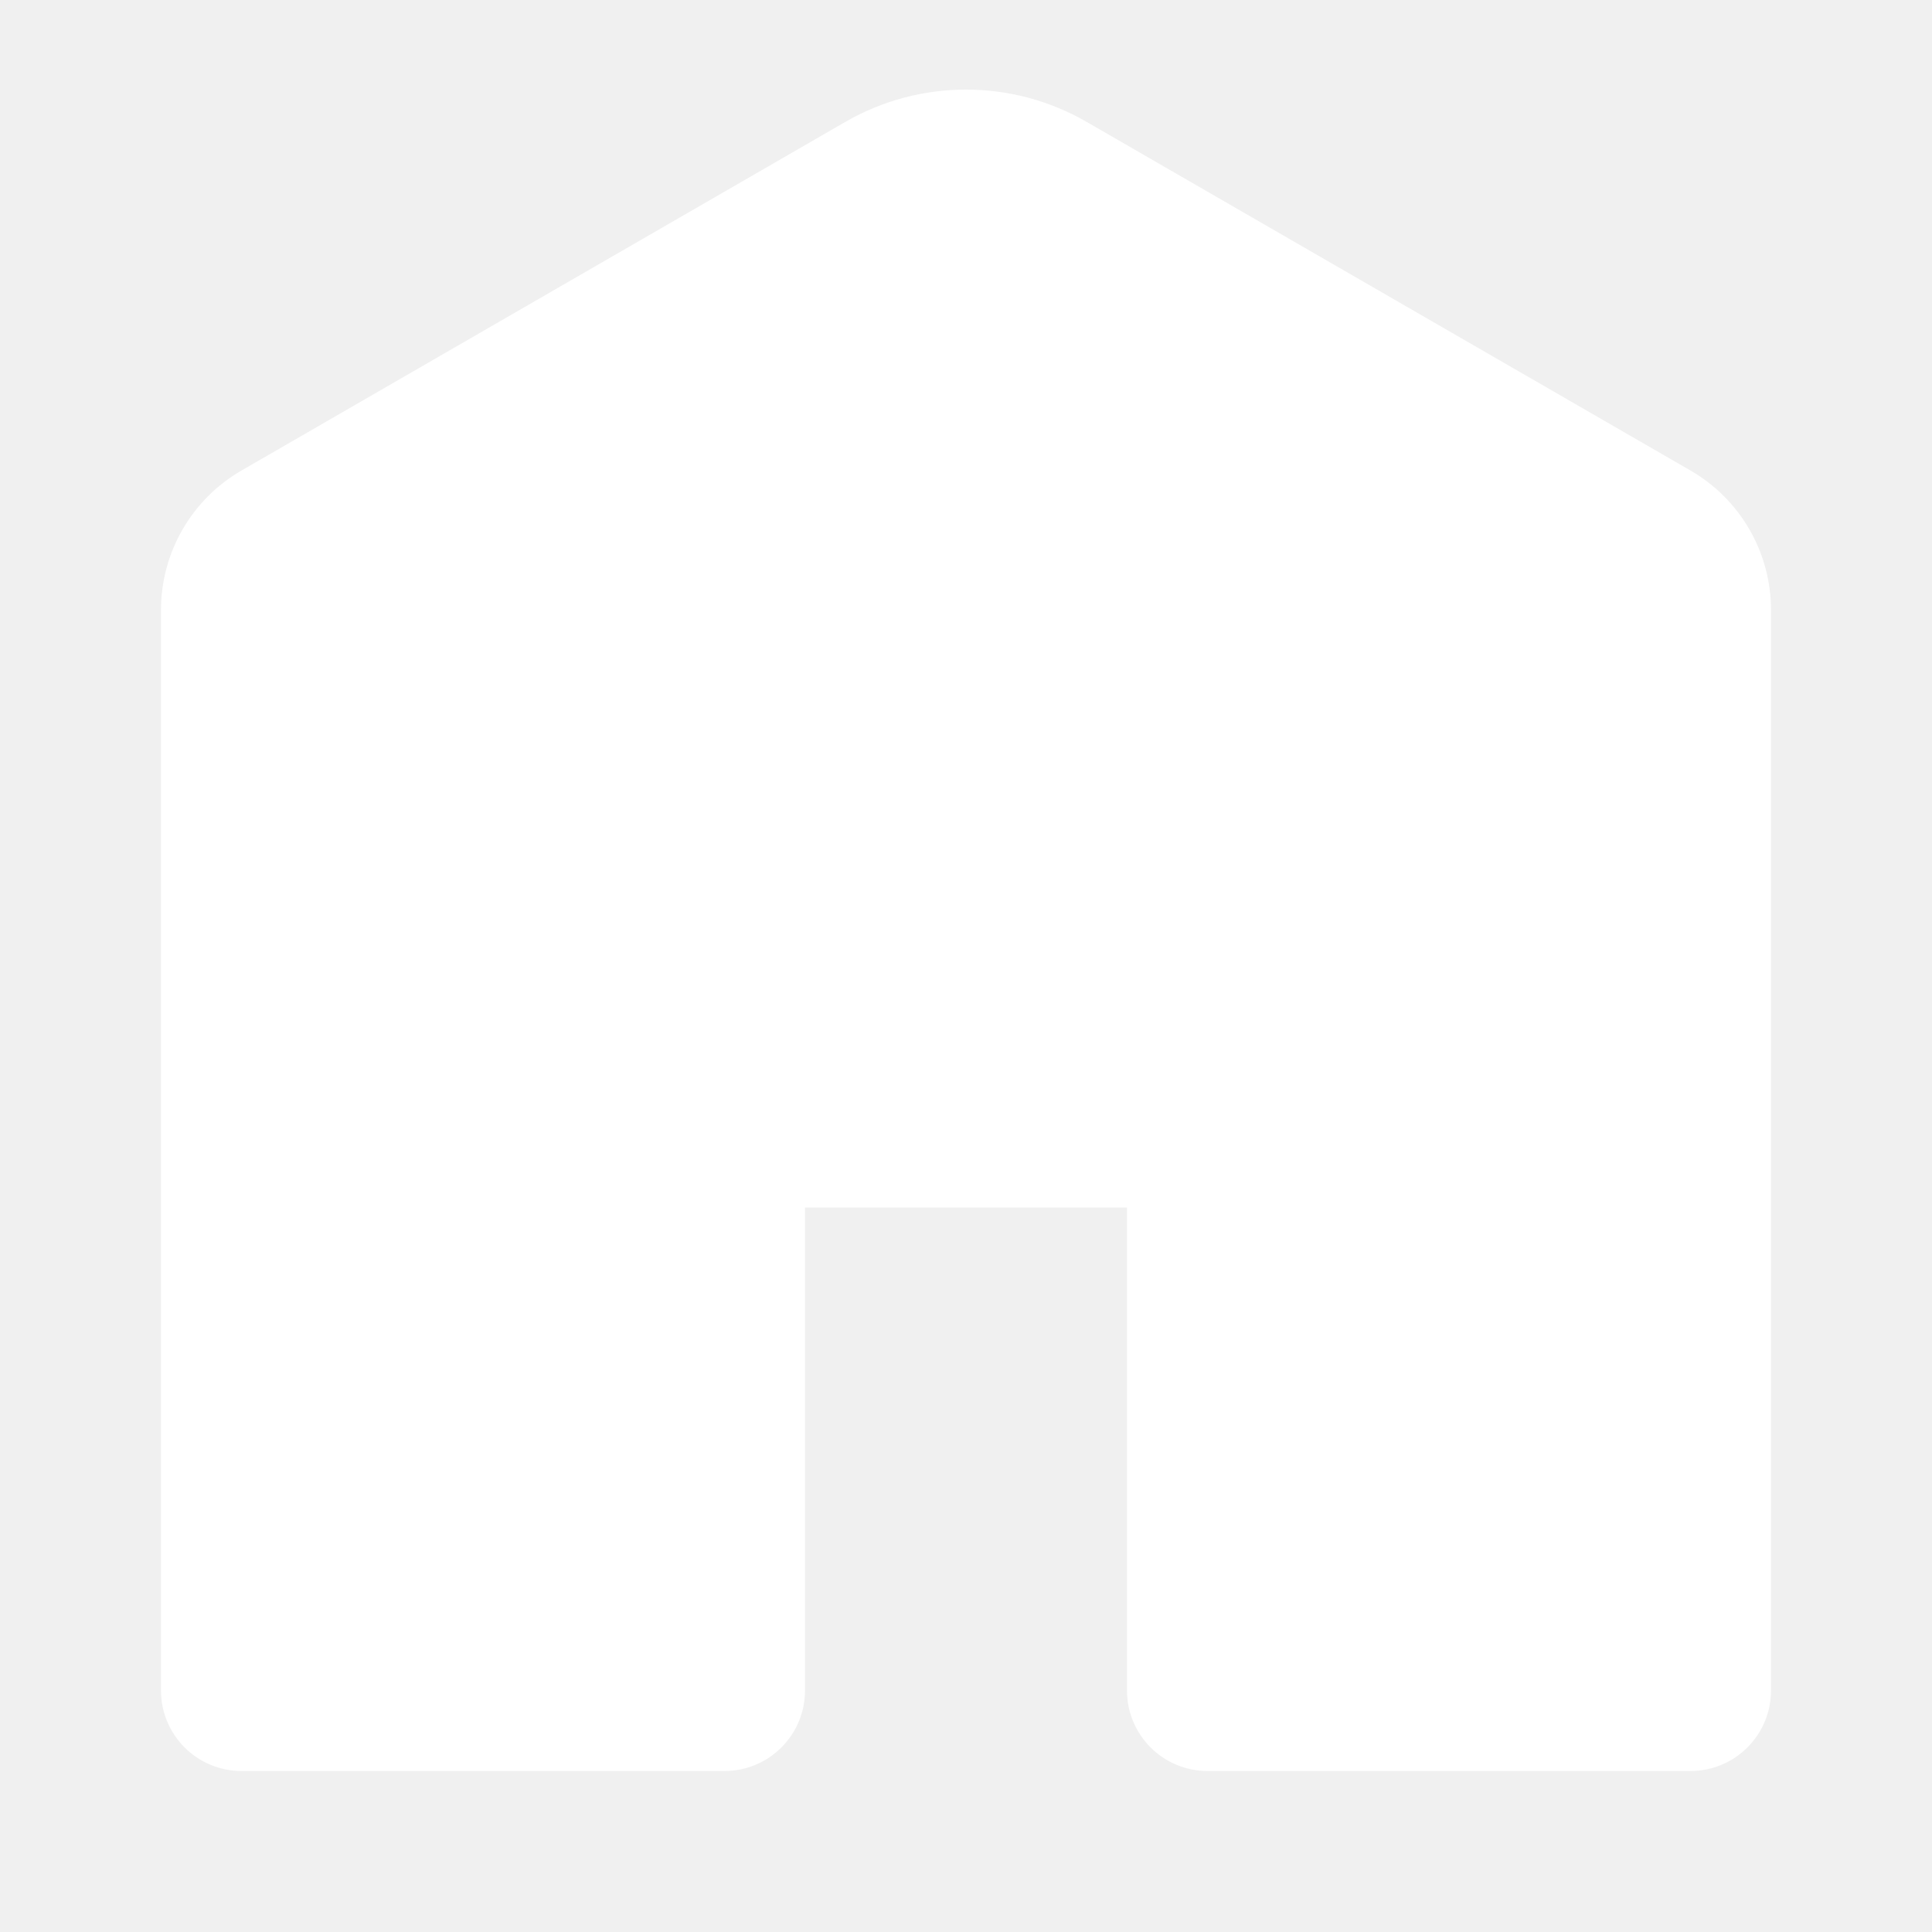
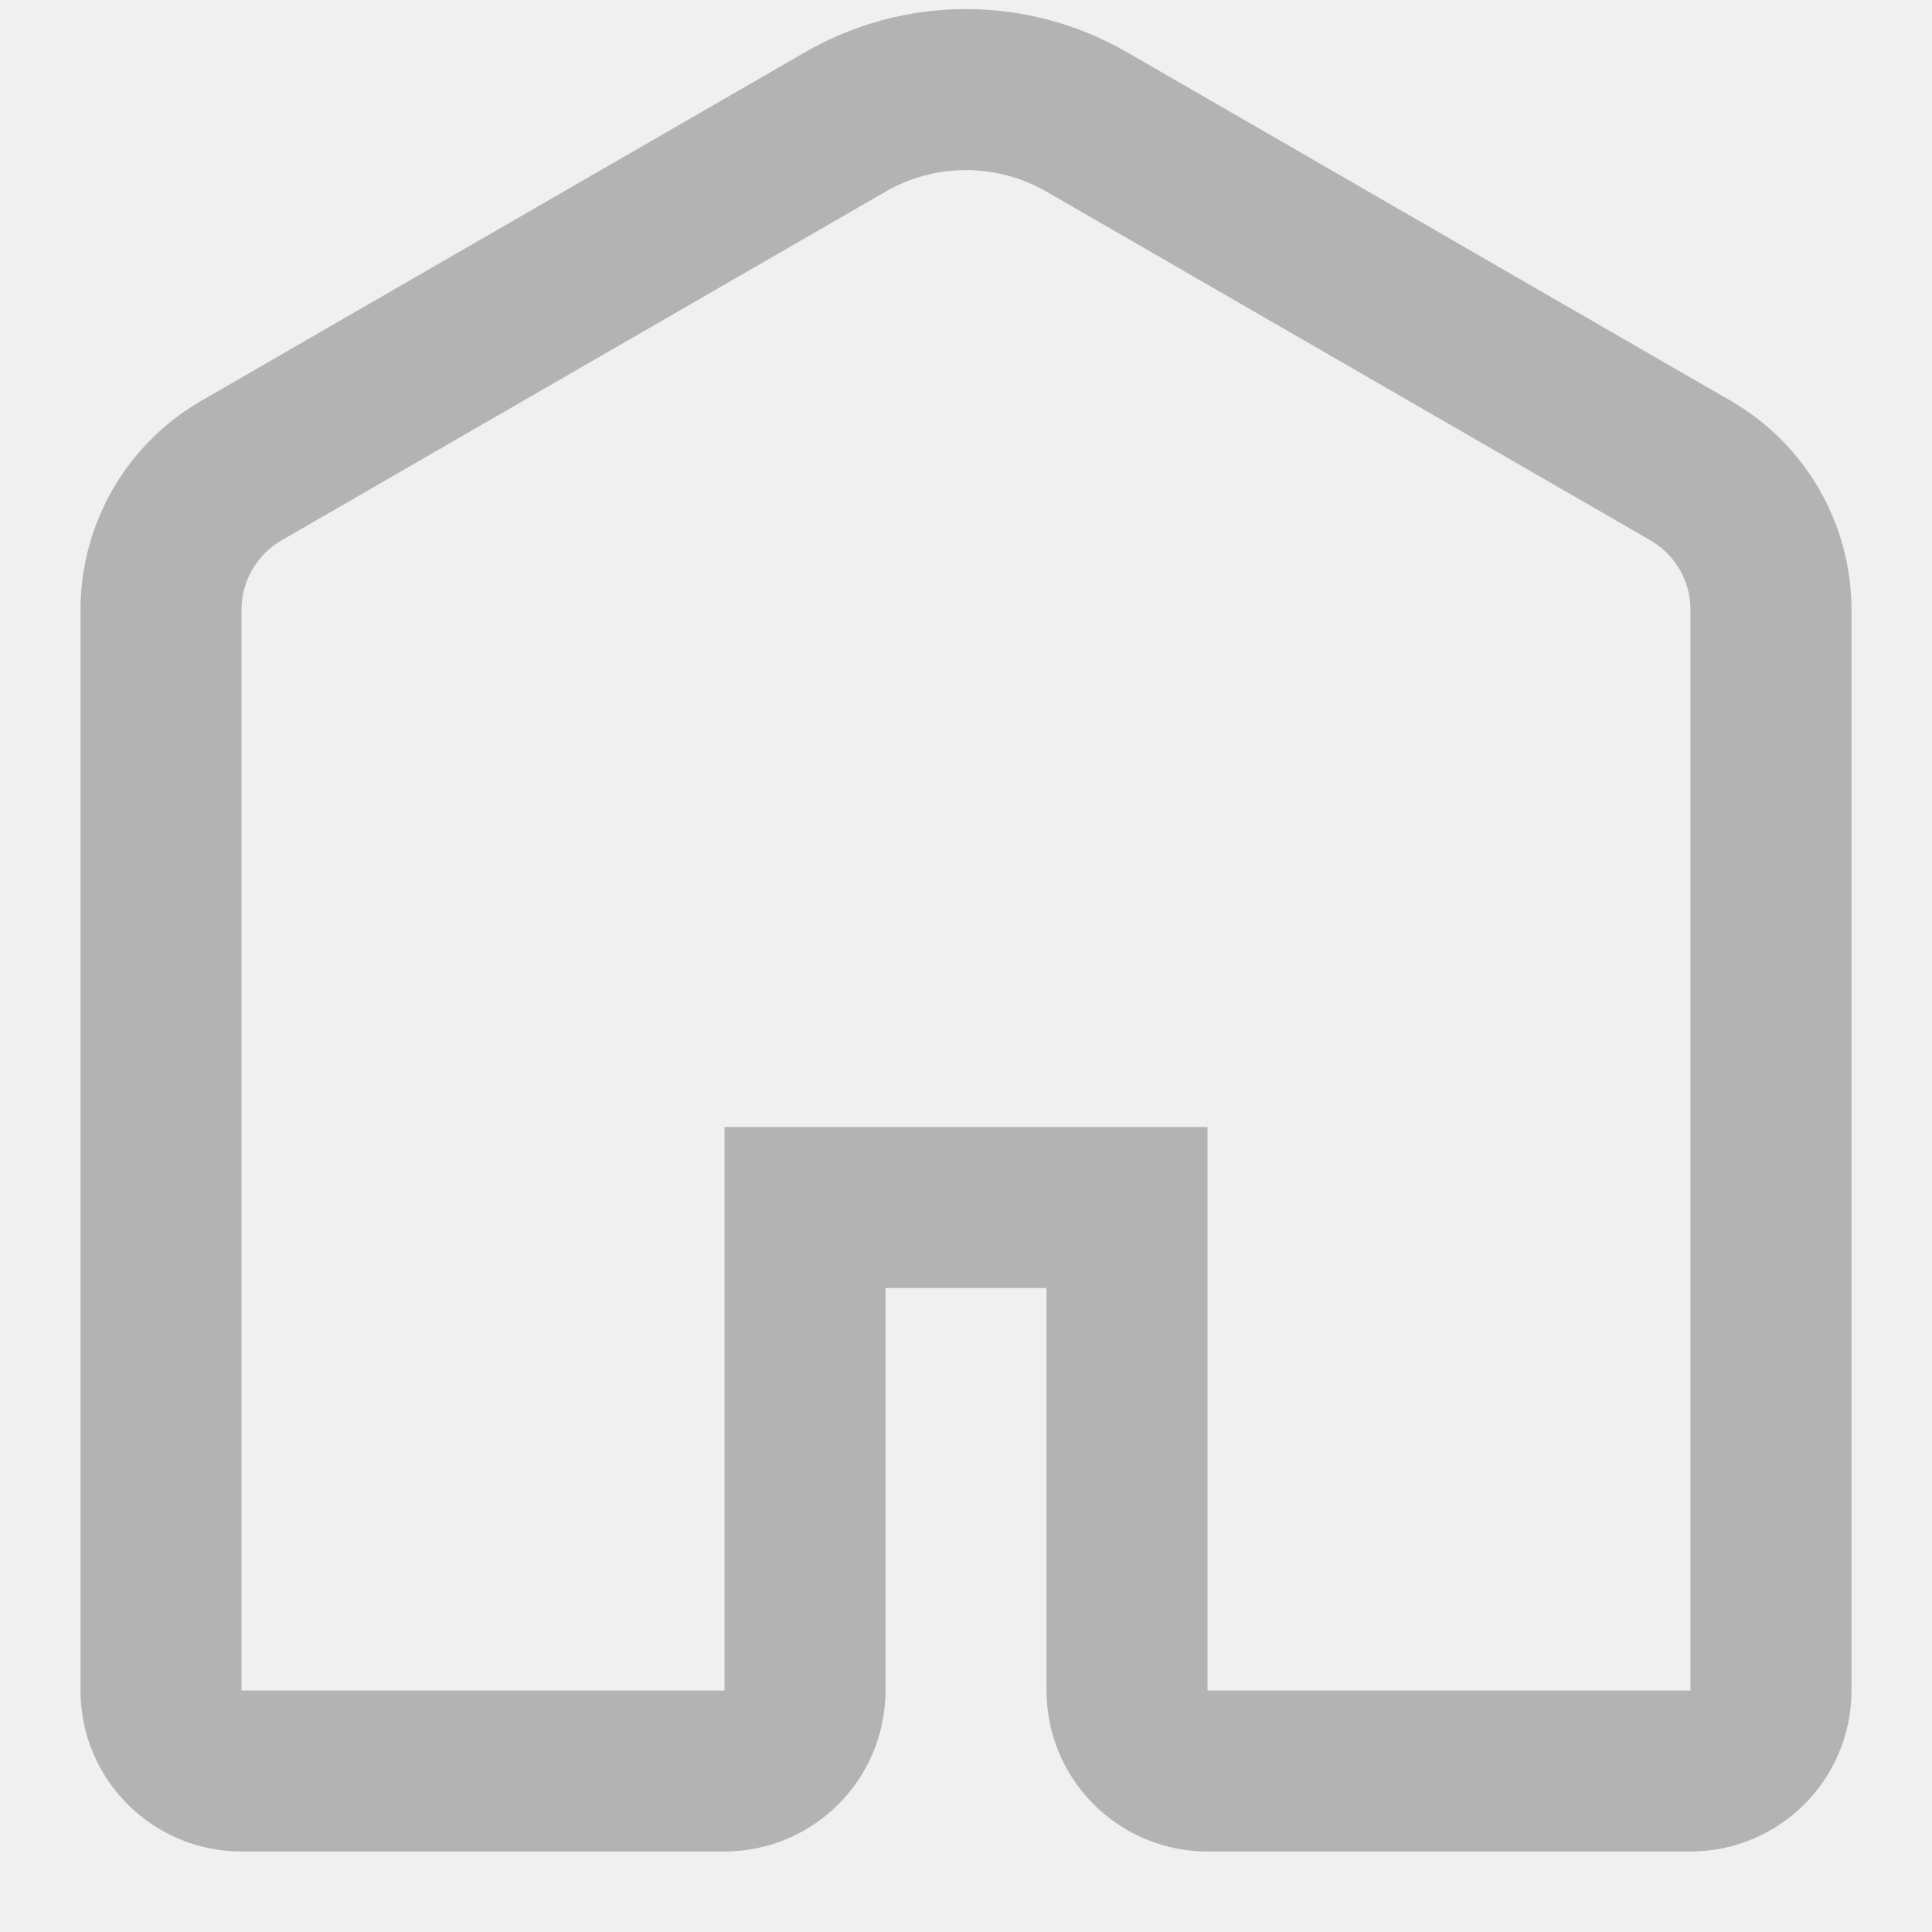
- <svg xmlns="http://www.w3.org/2000/svg" version="1.1" fill="white" data-encore-id="icon" role="img" aria-hidden="true" viewBox="0 0 24 24" class="Svg-sc-ytk21e-0 bneLcE">
+ <svg xmlns="http://www.w3.org/2000/svg" stroke="rgb(179,179,179)" stroke-width="2" version="1.1" fill="none" data-encore-id="icon" role="img" aria-hidden="true" viewBox="0 0 24 24" class="Svg-sc-ytk21e-0 bneLcE">
  <path d="M13.5 1.515a3 3 0 0 0-3 0L3 5.845a2 2 0 0 0-1 1.732V21a1 1 0 0 0 1 1h6a1 1 0 0 0 1-1v-6h4v6a1 1 0 0 0 1 1h6a1 1 0 0 0 1-1V7.577a2 2 0 0 0-1-1.732l-7.5-4.33z">
    </path>
</svg>
